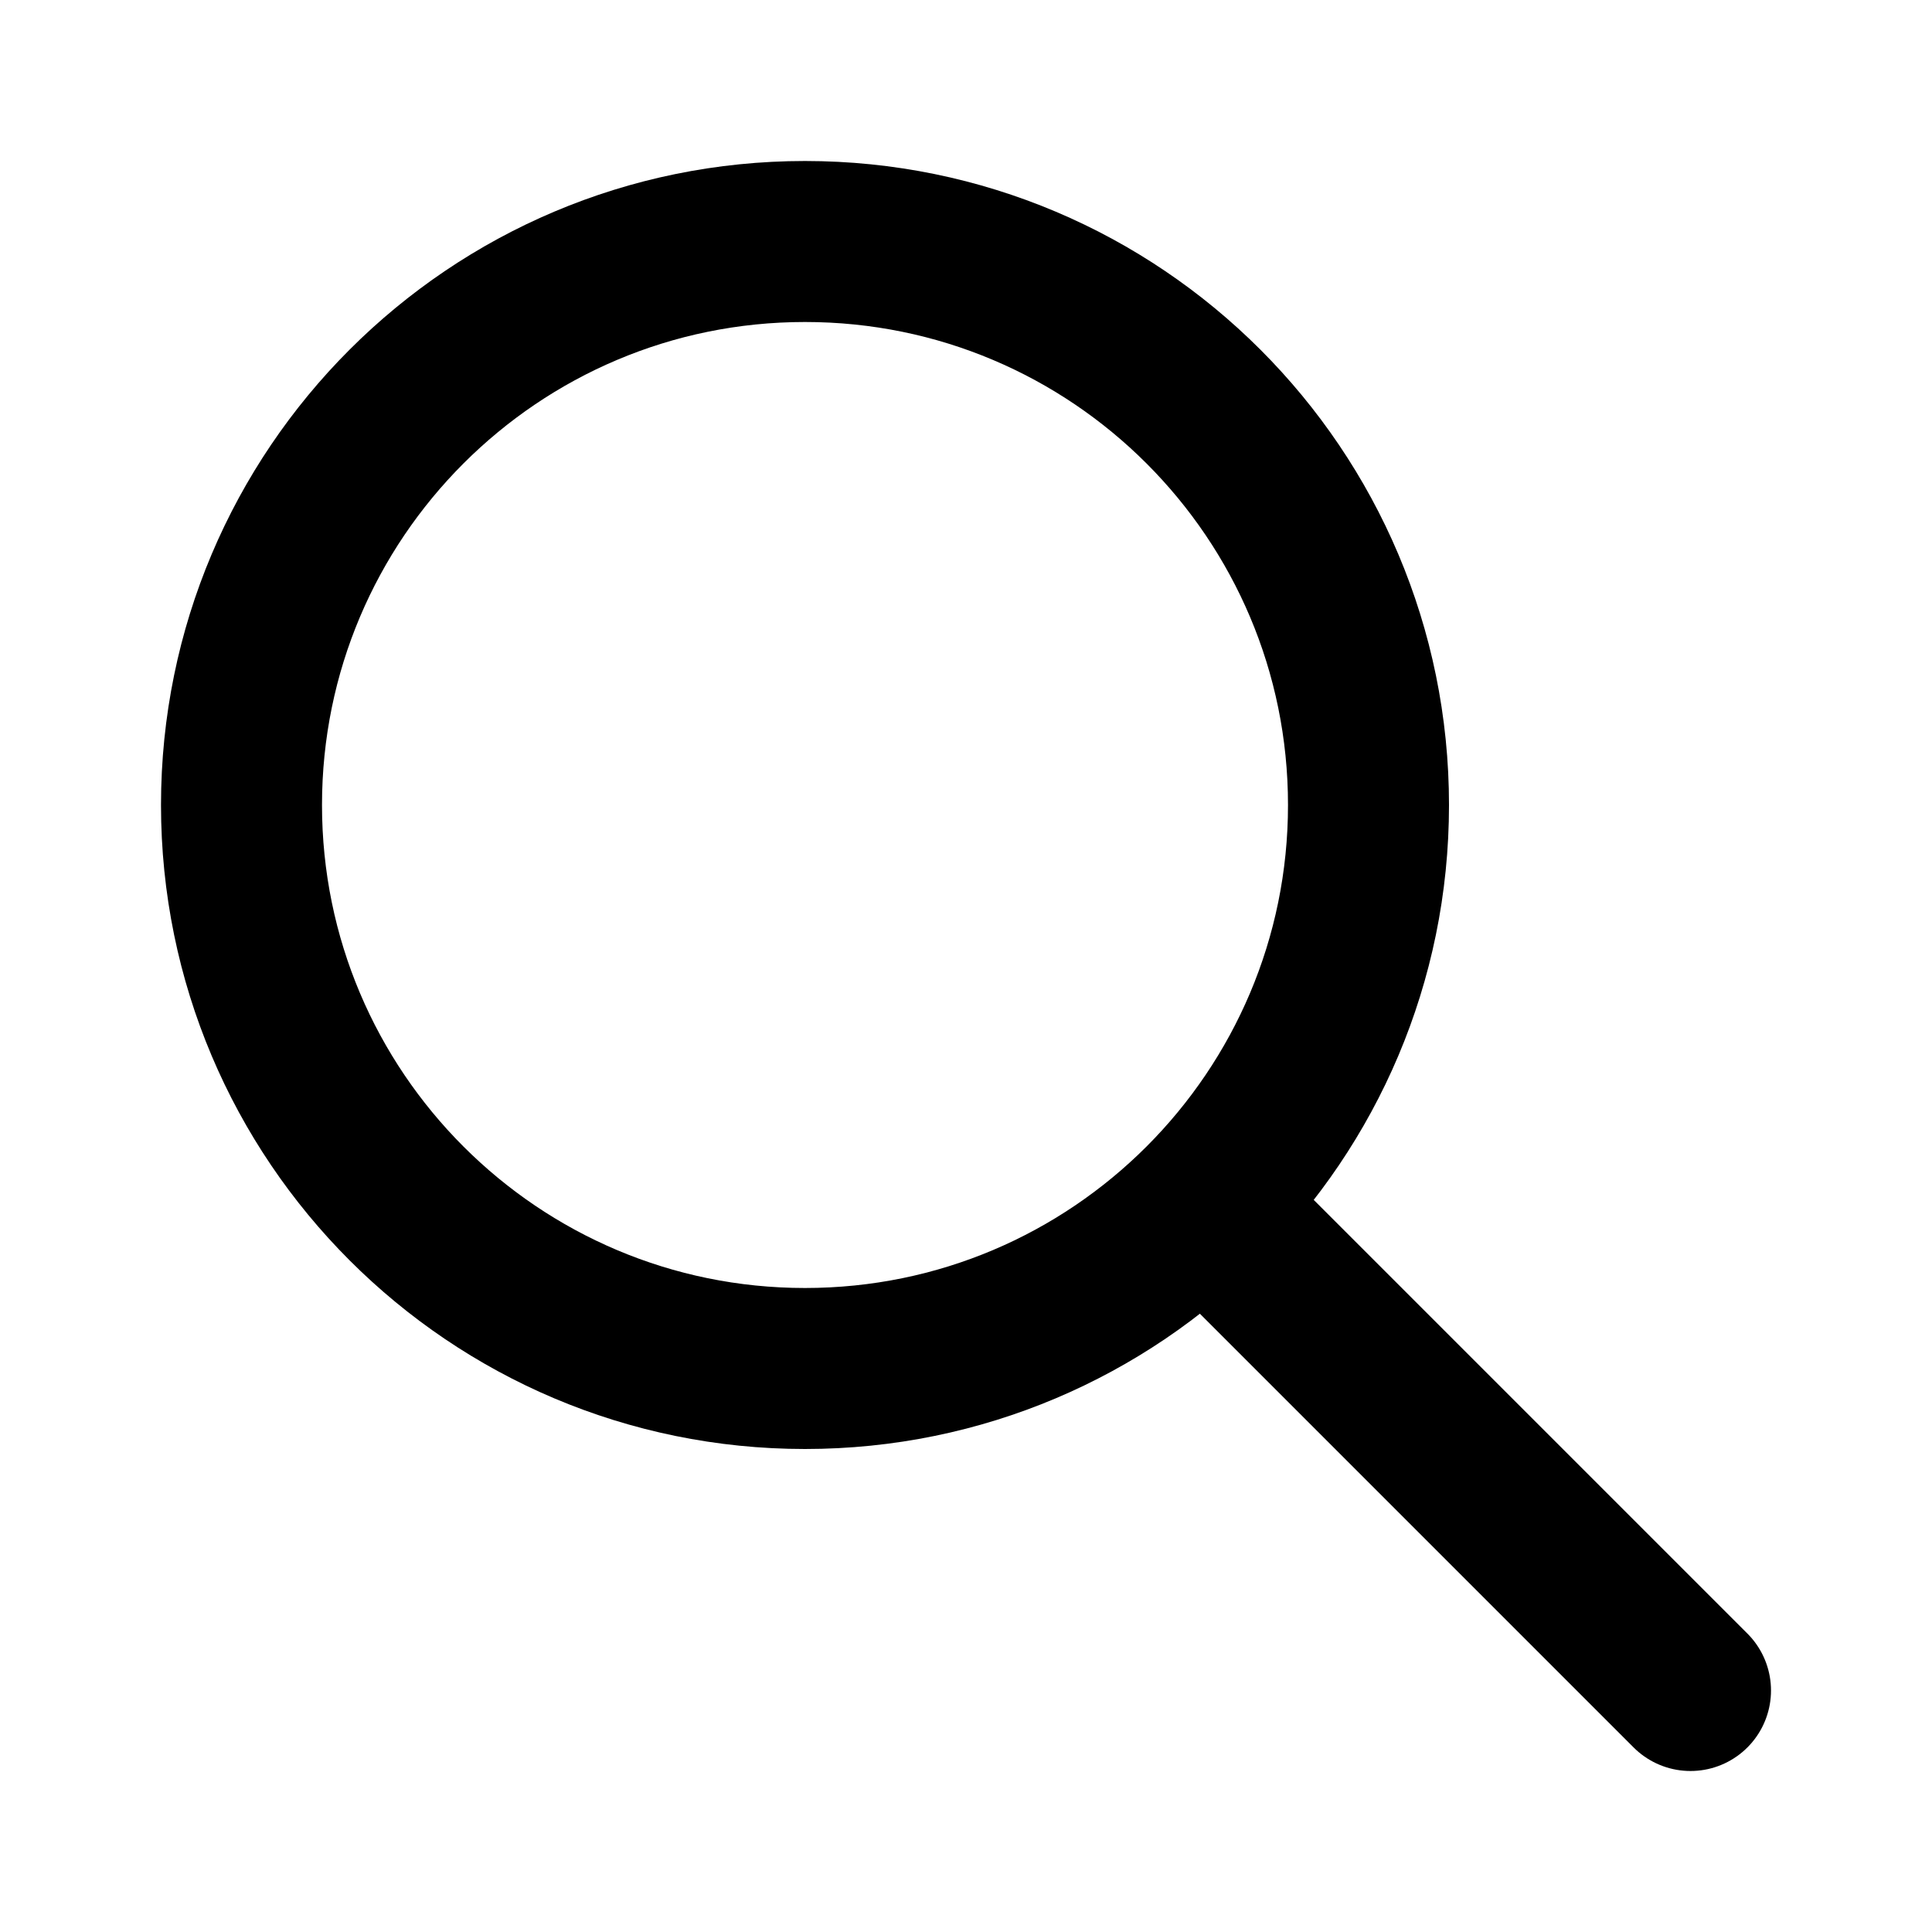
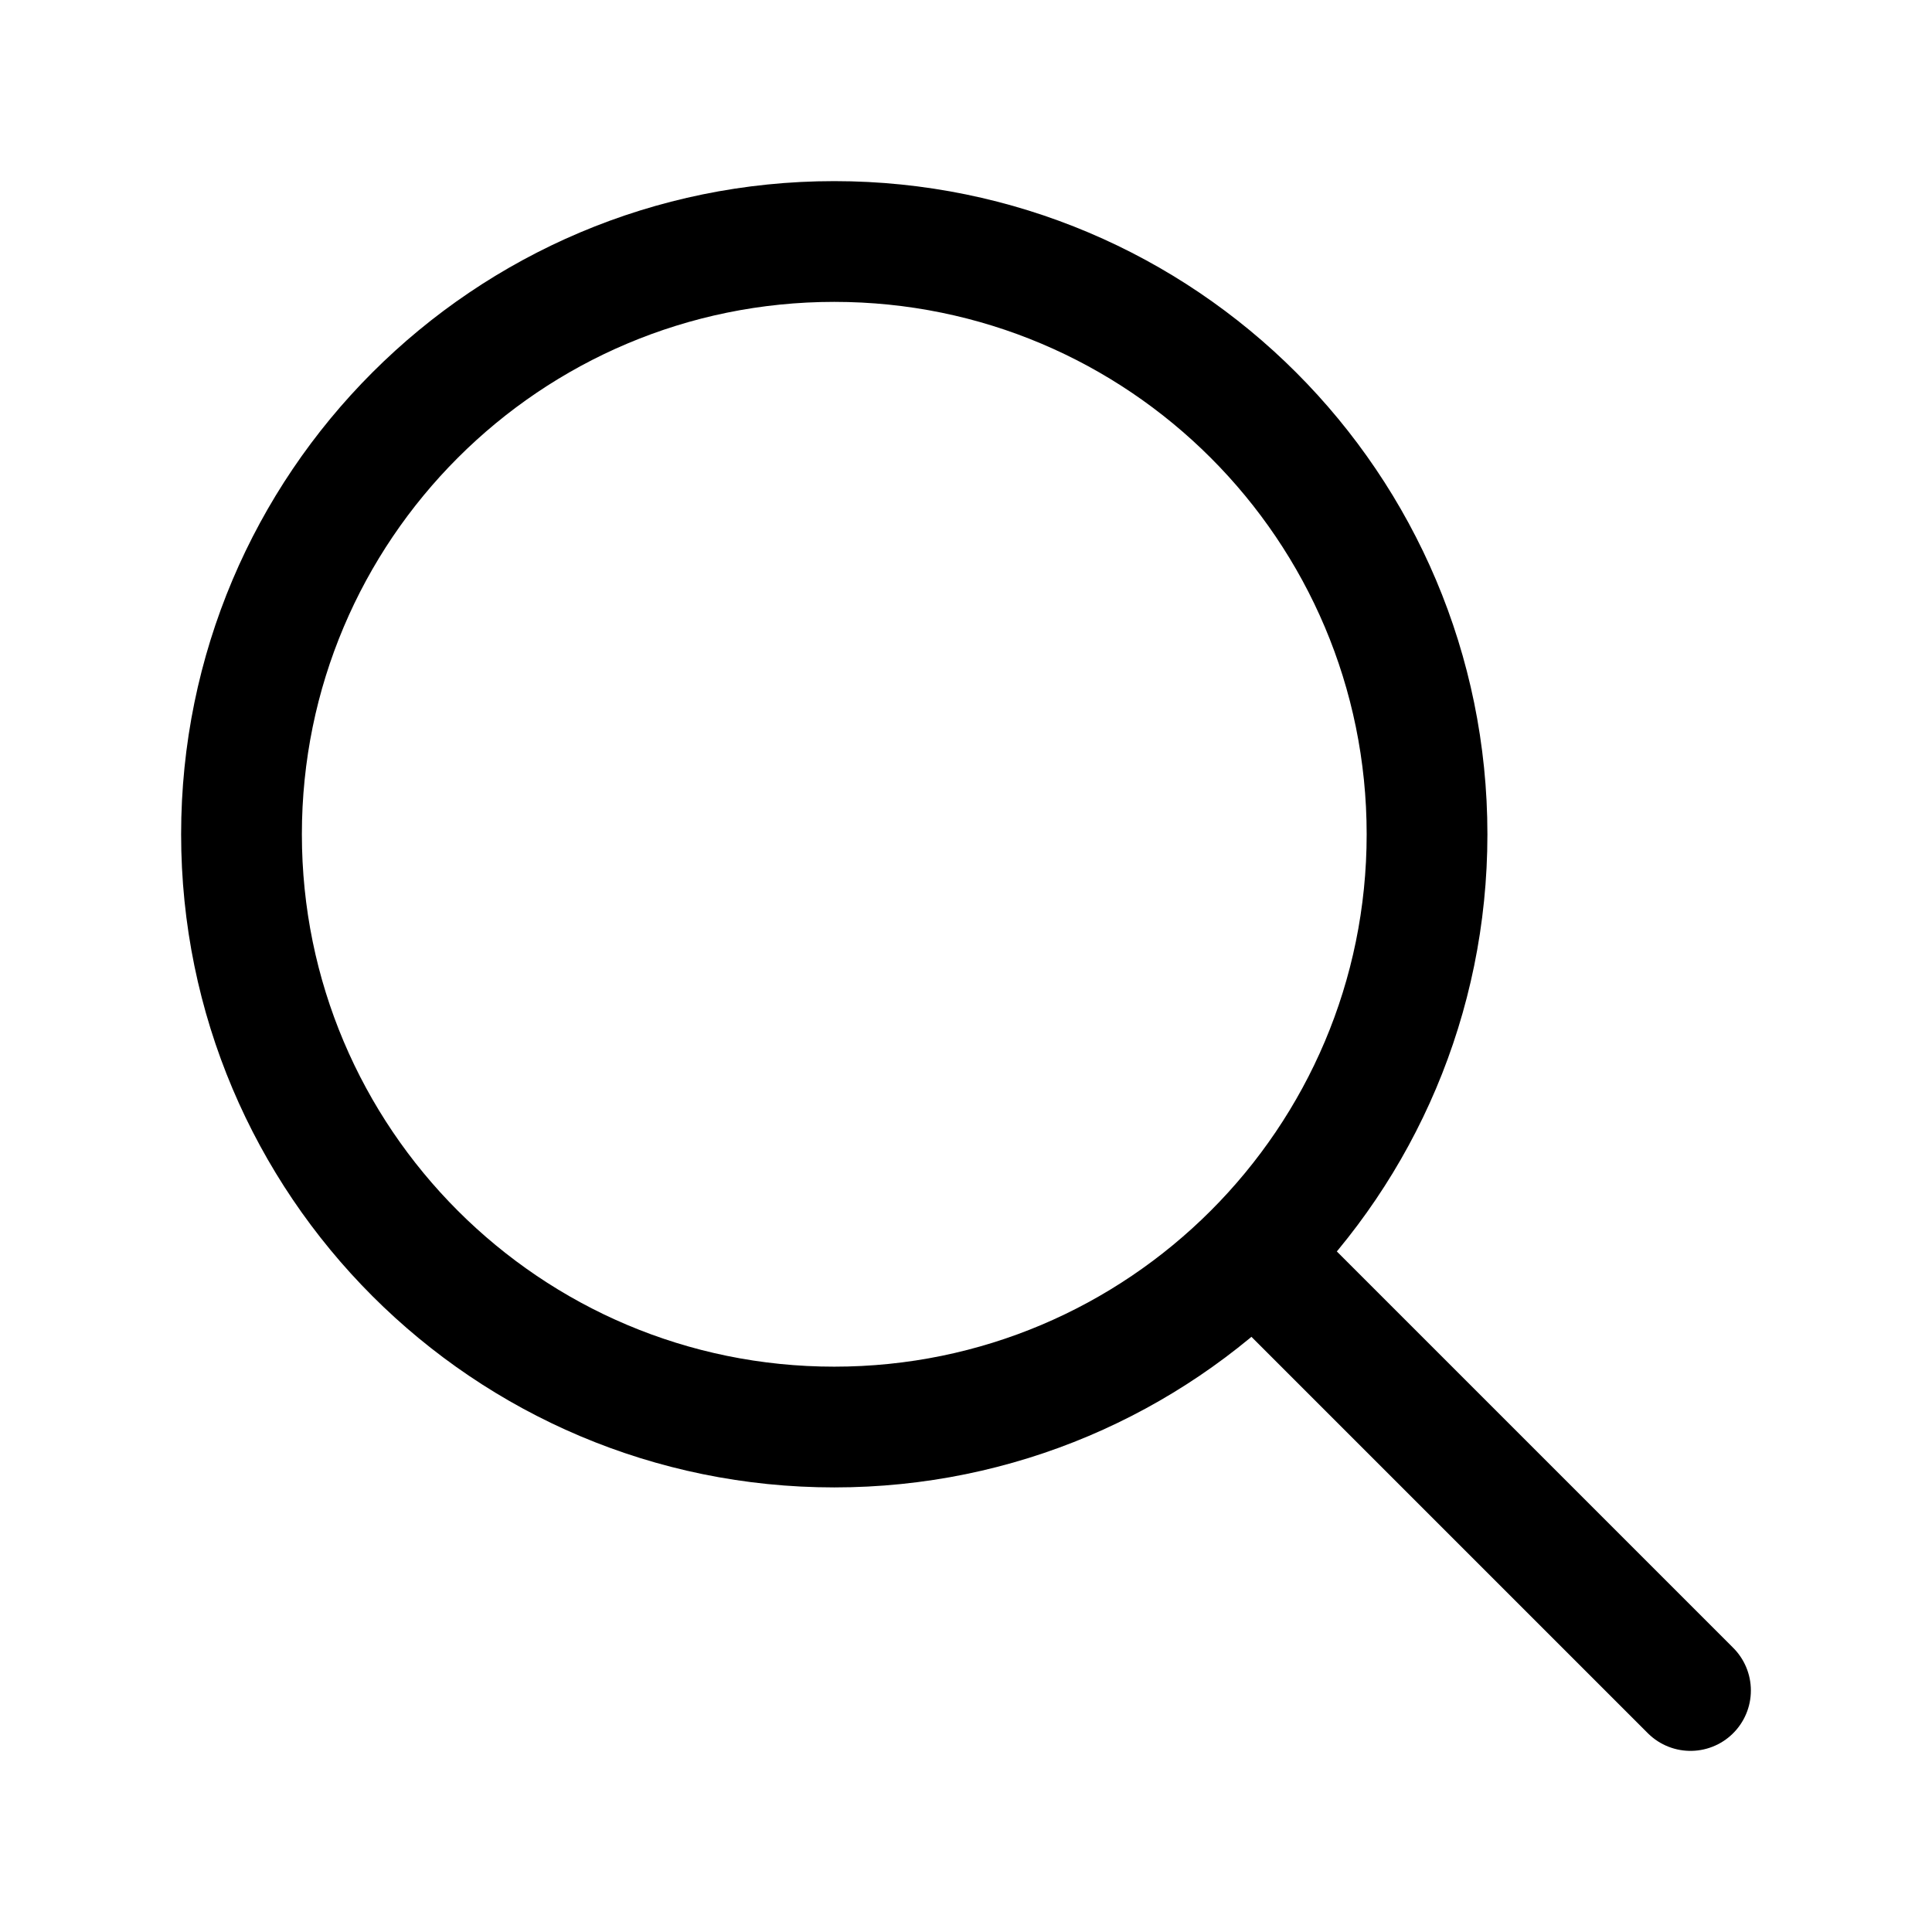
- <svg xmlns="http://www.w3.org/2000/svg" viewBox="0 0 24 24">
-   <g fill="none" stroke="currentColor" stroke-width="2" stroke-linecap="round" stroke-linejoin="round">
-     <circle cx="10" cy="10" r="7" />
-     <path d="M21 21l-6-6" />
-   </g>
+ <svg xmlns="http://www.w3.org/2000/svg" viewBox="0 0 512 512">
+   <path d="M221.09 64a157.09 157.09 0 1 0 157.09 157.09A157.1 157.1 0 0 0 221.09 64z" fill="none" stroke="currentColor" stroke-miterlimit="10" stroke-width="32" />
+   <path fill="none" stroke="currentColor" stroke-linecap="round" stroke-miterlimit="10" stroke-width="32" d="M338.29 338.29L448 448" />
</svg>
